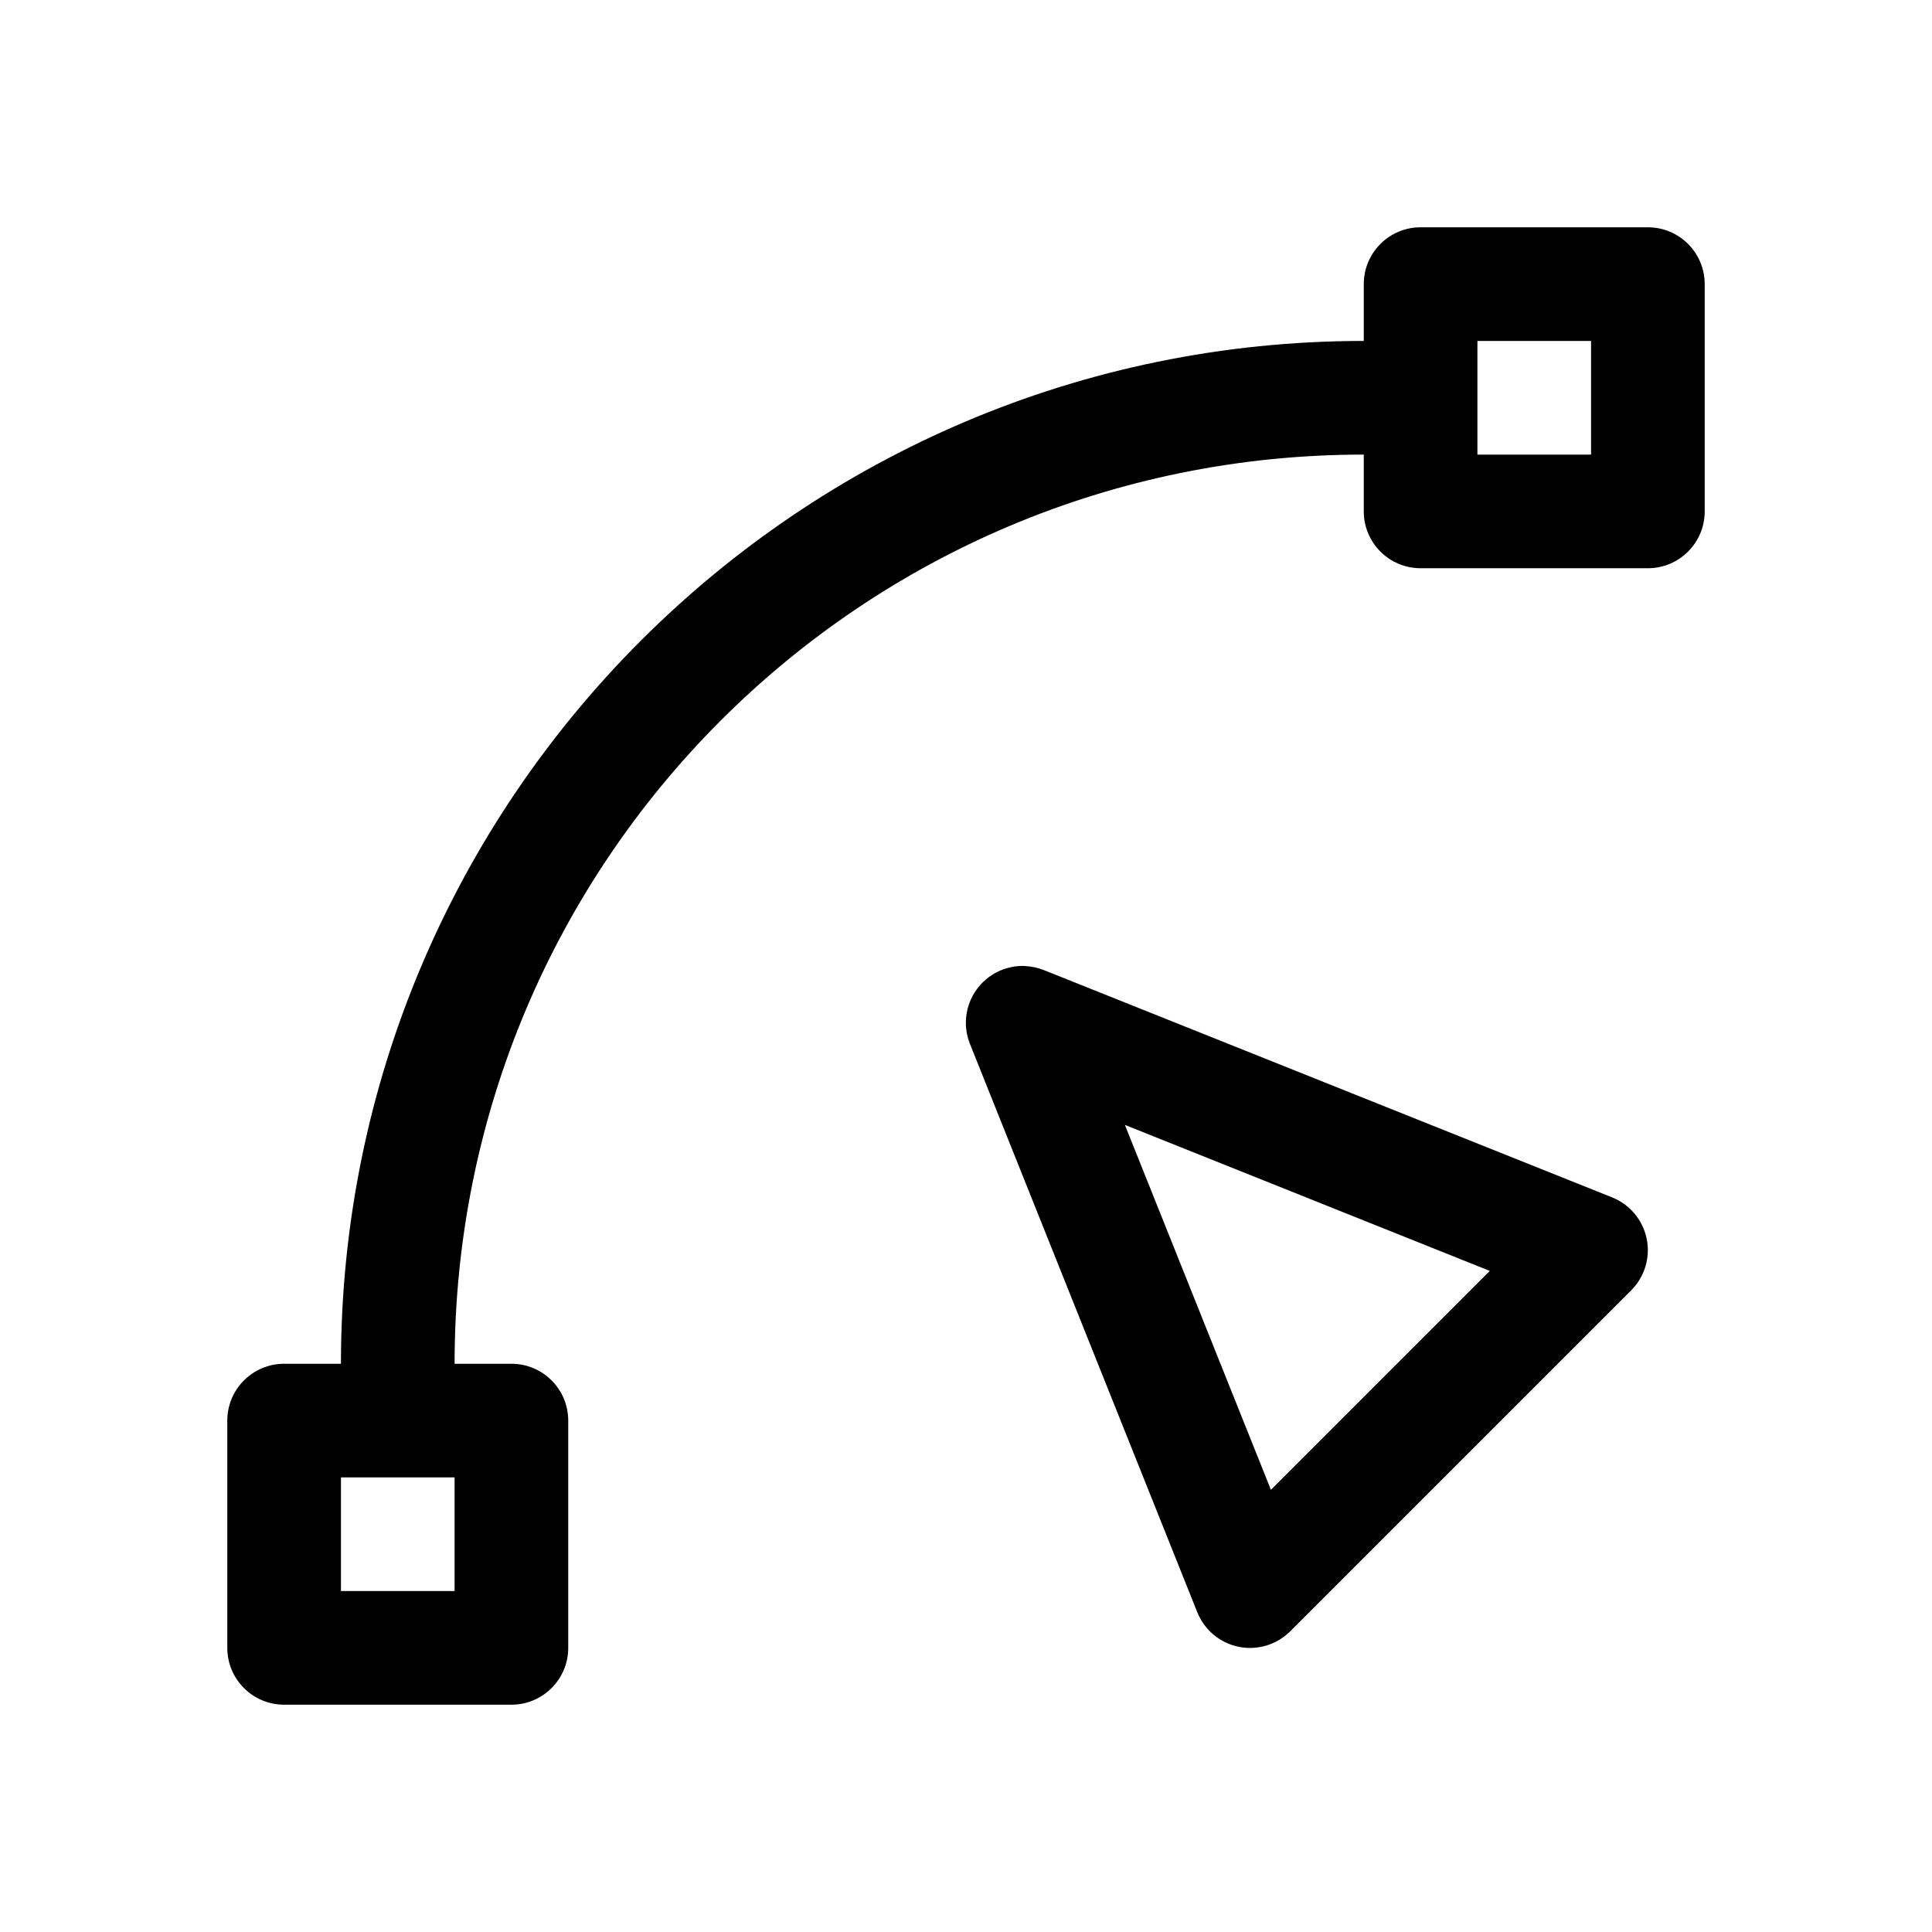
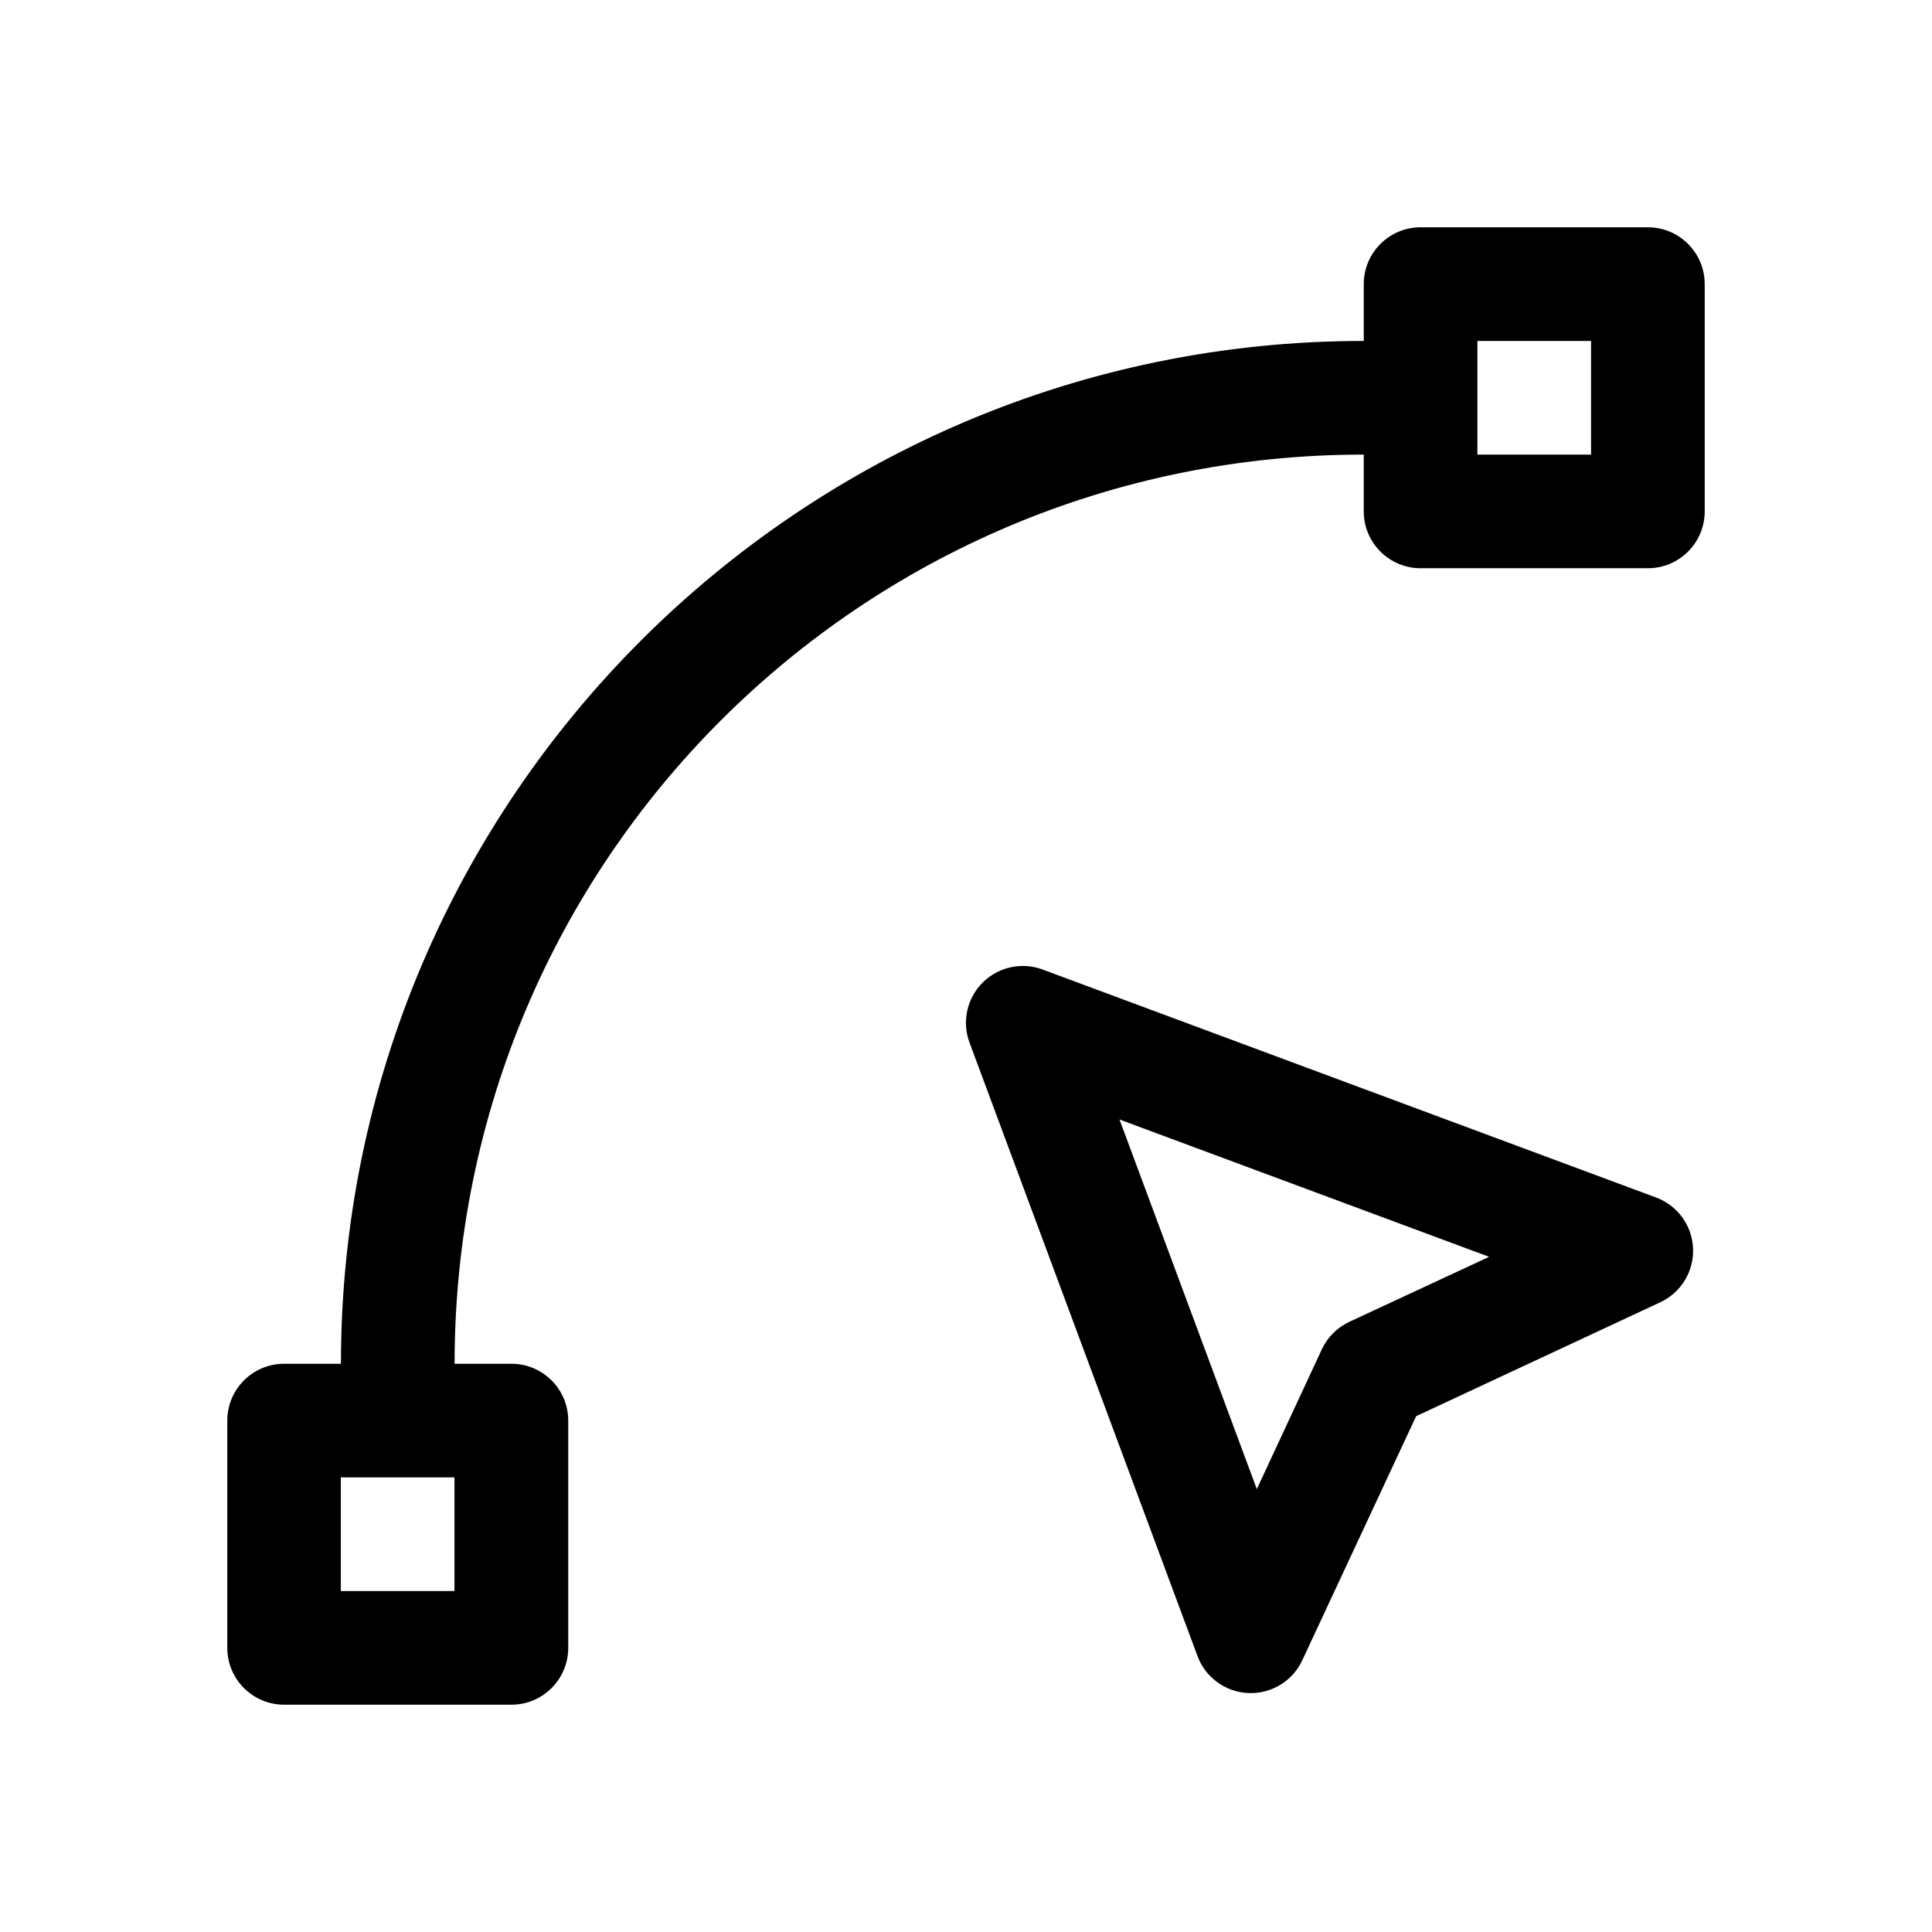
<svg xmlns="http://www.w3.org/2000/svg" width="17" height="17" version="1.1" viewBox="0 0 17 17">
-   <path d="m12.5 2c-.276 2.76e-5-.5.224-.5.5v.5c-4.965 0-9 4.035-9 9h-.5c-.276 2.8e-5-.5.224-.5.5v2c2.76e-5.276.224.5.5.5h2c.276-2.8e-5.5-.224.5-.5v-2c-2.76e-5-.276-.224-.5-.5-.5h-.5c0-4.424 3.576-8 8-8v.5c2.8e-5.276.224.5.5.5h2c.276-2.76e-5.5-.224.5-.5v-2c-2.8e-5-.276-.224-.5-.5-.5h-2zm.5 1h1v1h-1v-1zm-3.977 5.5a.5.5 0 00-.488.686l2 5a.5.5 0 00.818.168l3-3a.5.5 0 00-.168-.818l-5-2a.5.5 0 00-.162-.035zm.875 1.398 3.211 1.285-1.926 1.926-1.285-3.211zm-6.898 3.102h1v1h-1v-1z" />
+   <path d="m12.5 2c-0.276 2.76e-5 -0.5 0.224-0.5 0.5v0.5c-4.965 0-9 4.035-9 9h-0.5c-0.276 2.8e-5 -0.5 0.224-0.5 0.5v2c2.76e-5 0.276 0.224 0.5 0.5 0.5h2c0.276-2.8e-5 0.5-0.224 0.5-0.5v-2c-2.76e-5 -0.276-0.224-0.5-0.5-0.5h-0.5c0-4.424 3.576-8 8-8v0.5c2.8e-5 0.276 0.224 0.5 0.5 0.5h2c0.276-2.76e-5 0.5-0.224 0.5-0.5v-2c-2.8e-5 -0.276-0.224-0.5-0.5-0.5h-2zm0.5 1h1v1h-1v-1zm-4.012 5.5a0.5 0.5 0 0 0-0.457 0.674l2.006 5.398a0.5 0.5 0 0 0 0.922 0.037l1.002-2.148 2.148-1.002a0.5 0.5 0 0 0-0.037-0.922l-5.398-2.006a0.5 0.5 0 0 0-0.186-0.031zm0.861 1.35 3.254 1.209-1.23 0.572a0.5 0.5 0 0 0-0.242 0.242l-0.572 1.23-1.209-3.254zm-6.85 3.15h1v1h-1v-1z" />
</svg>
